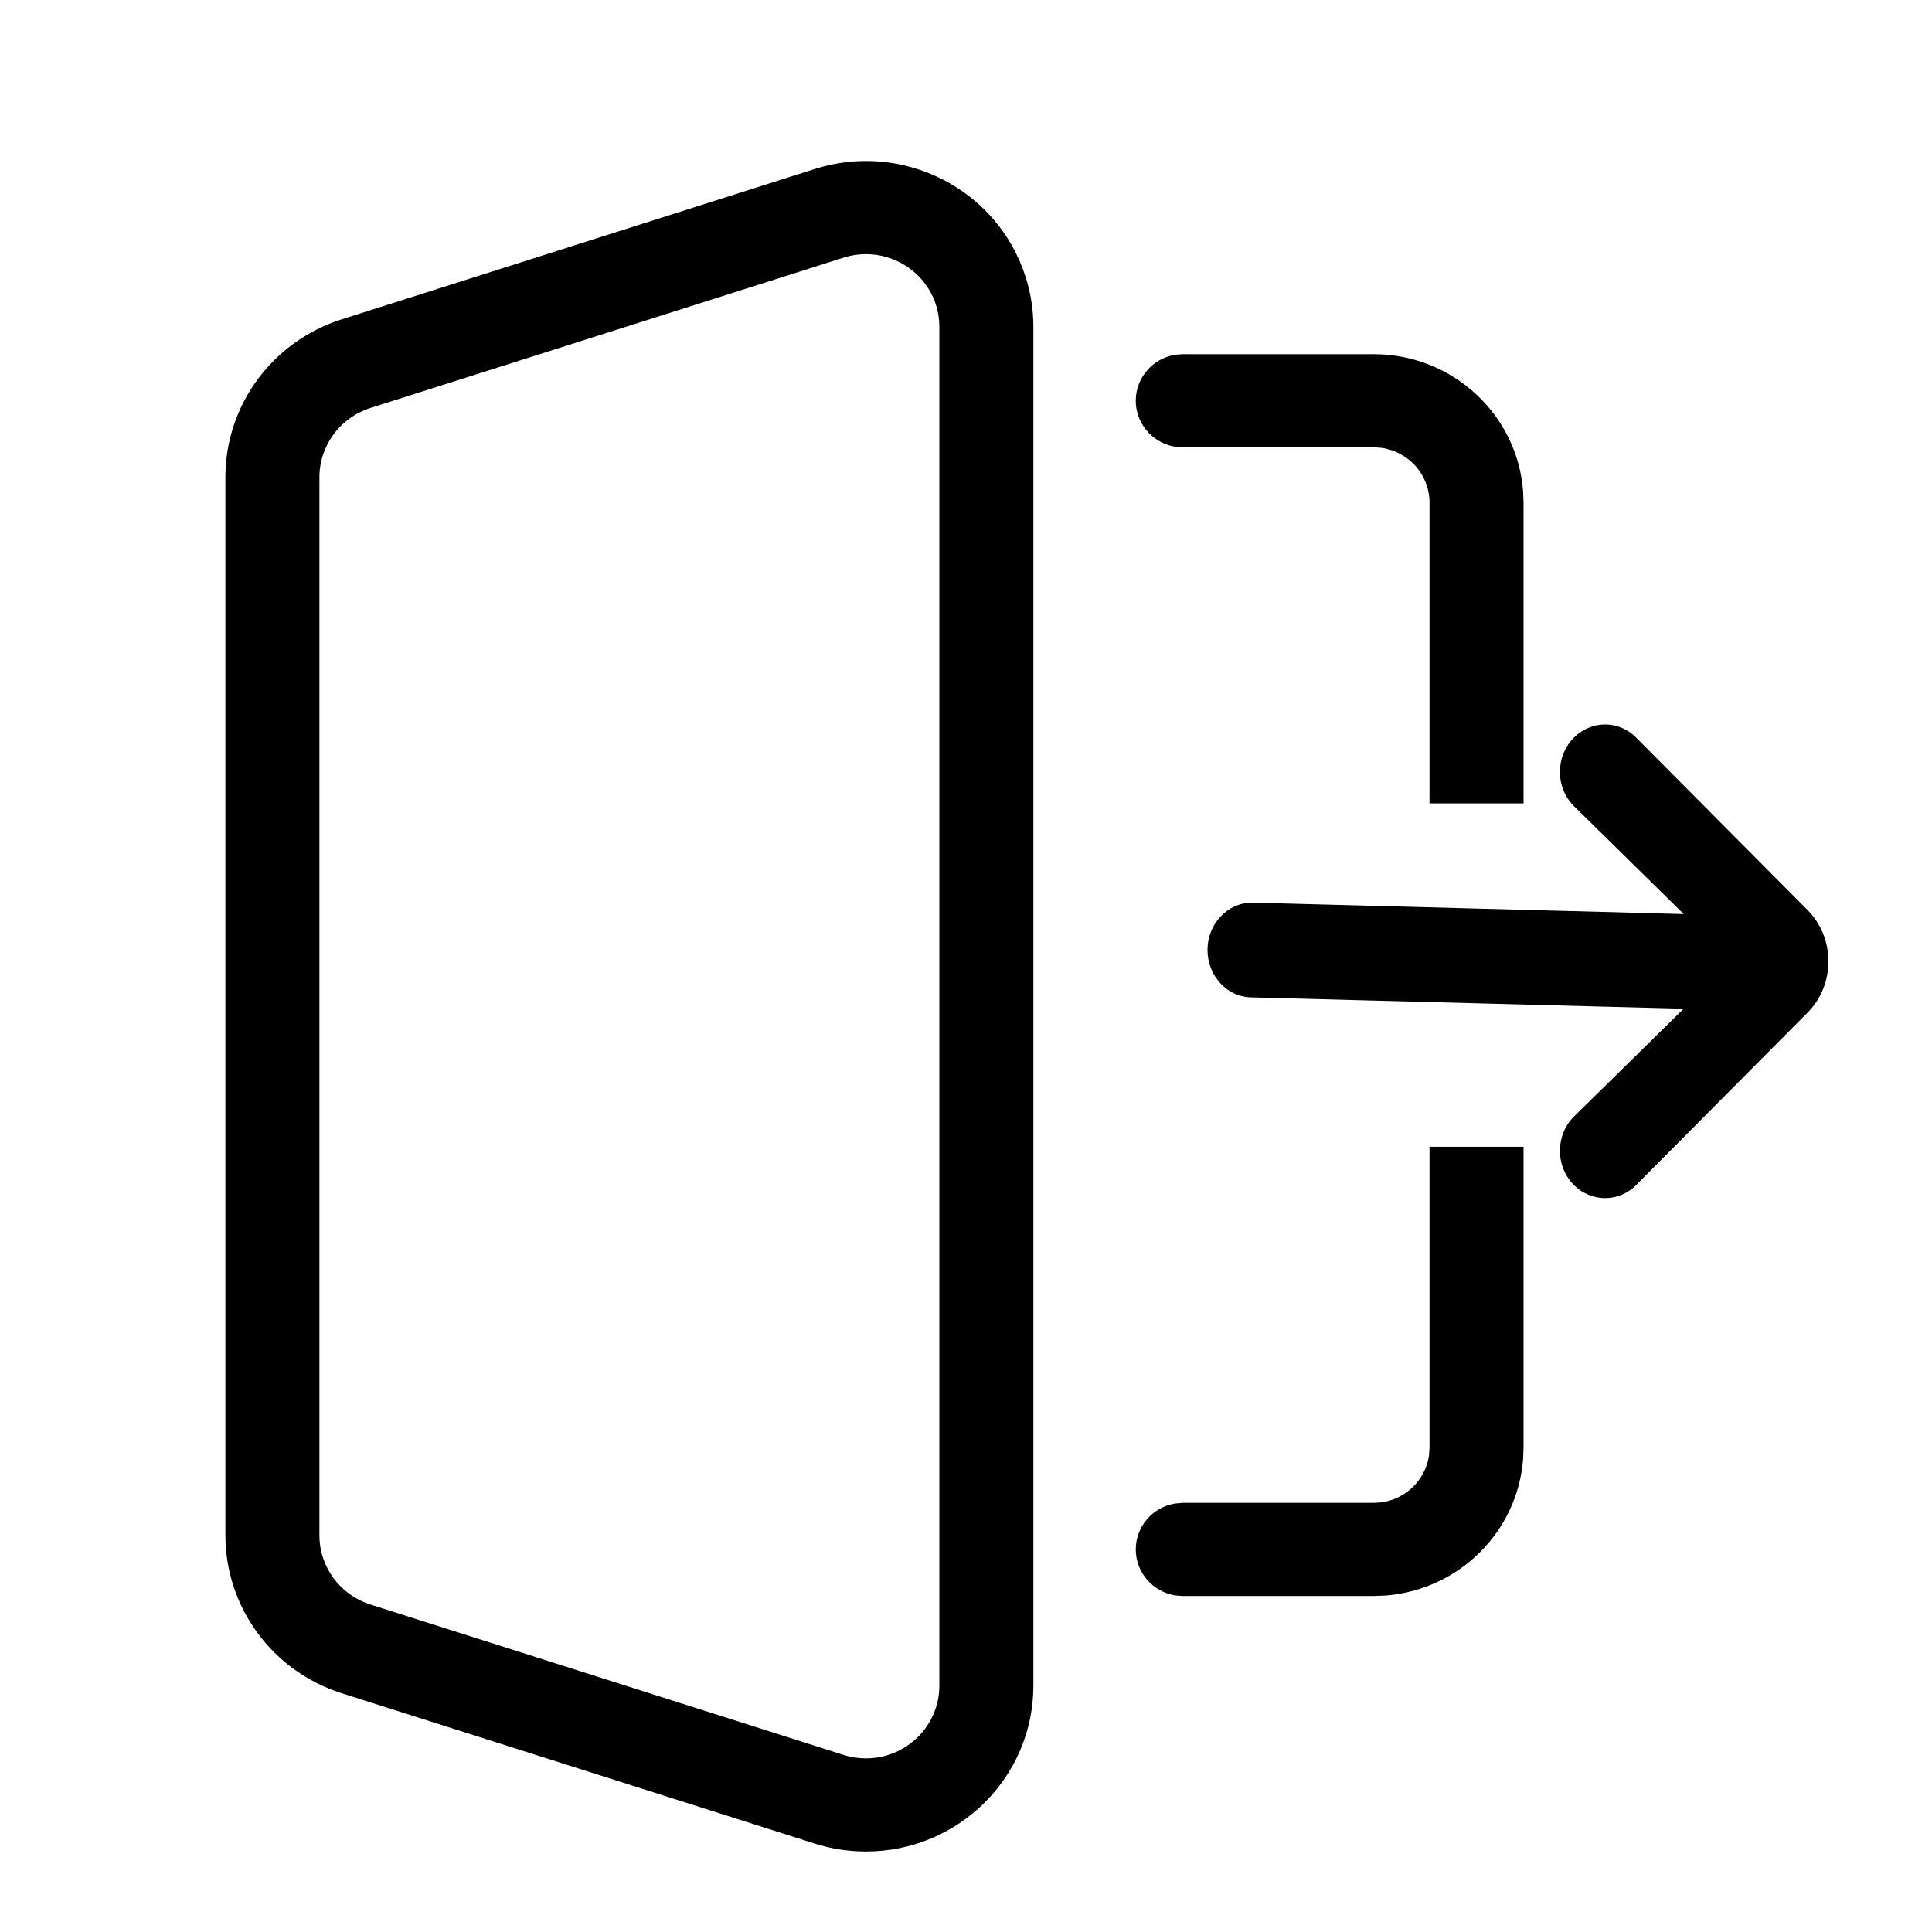
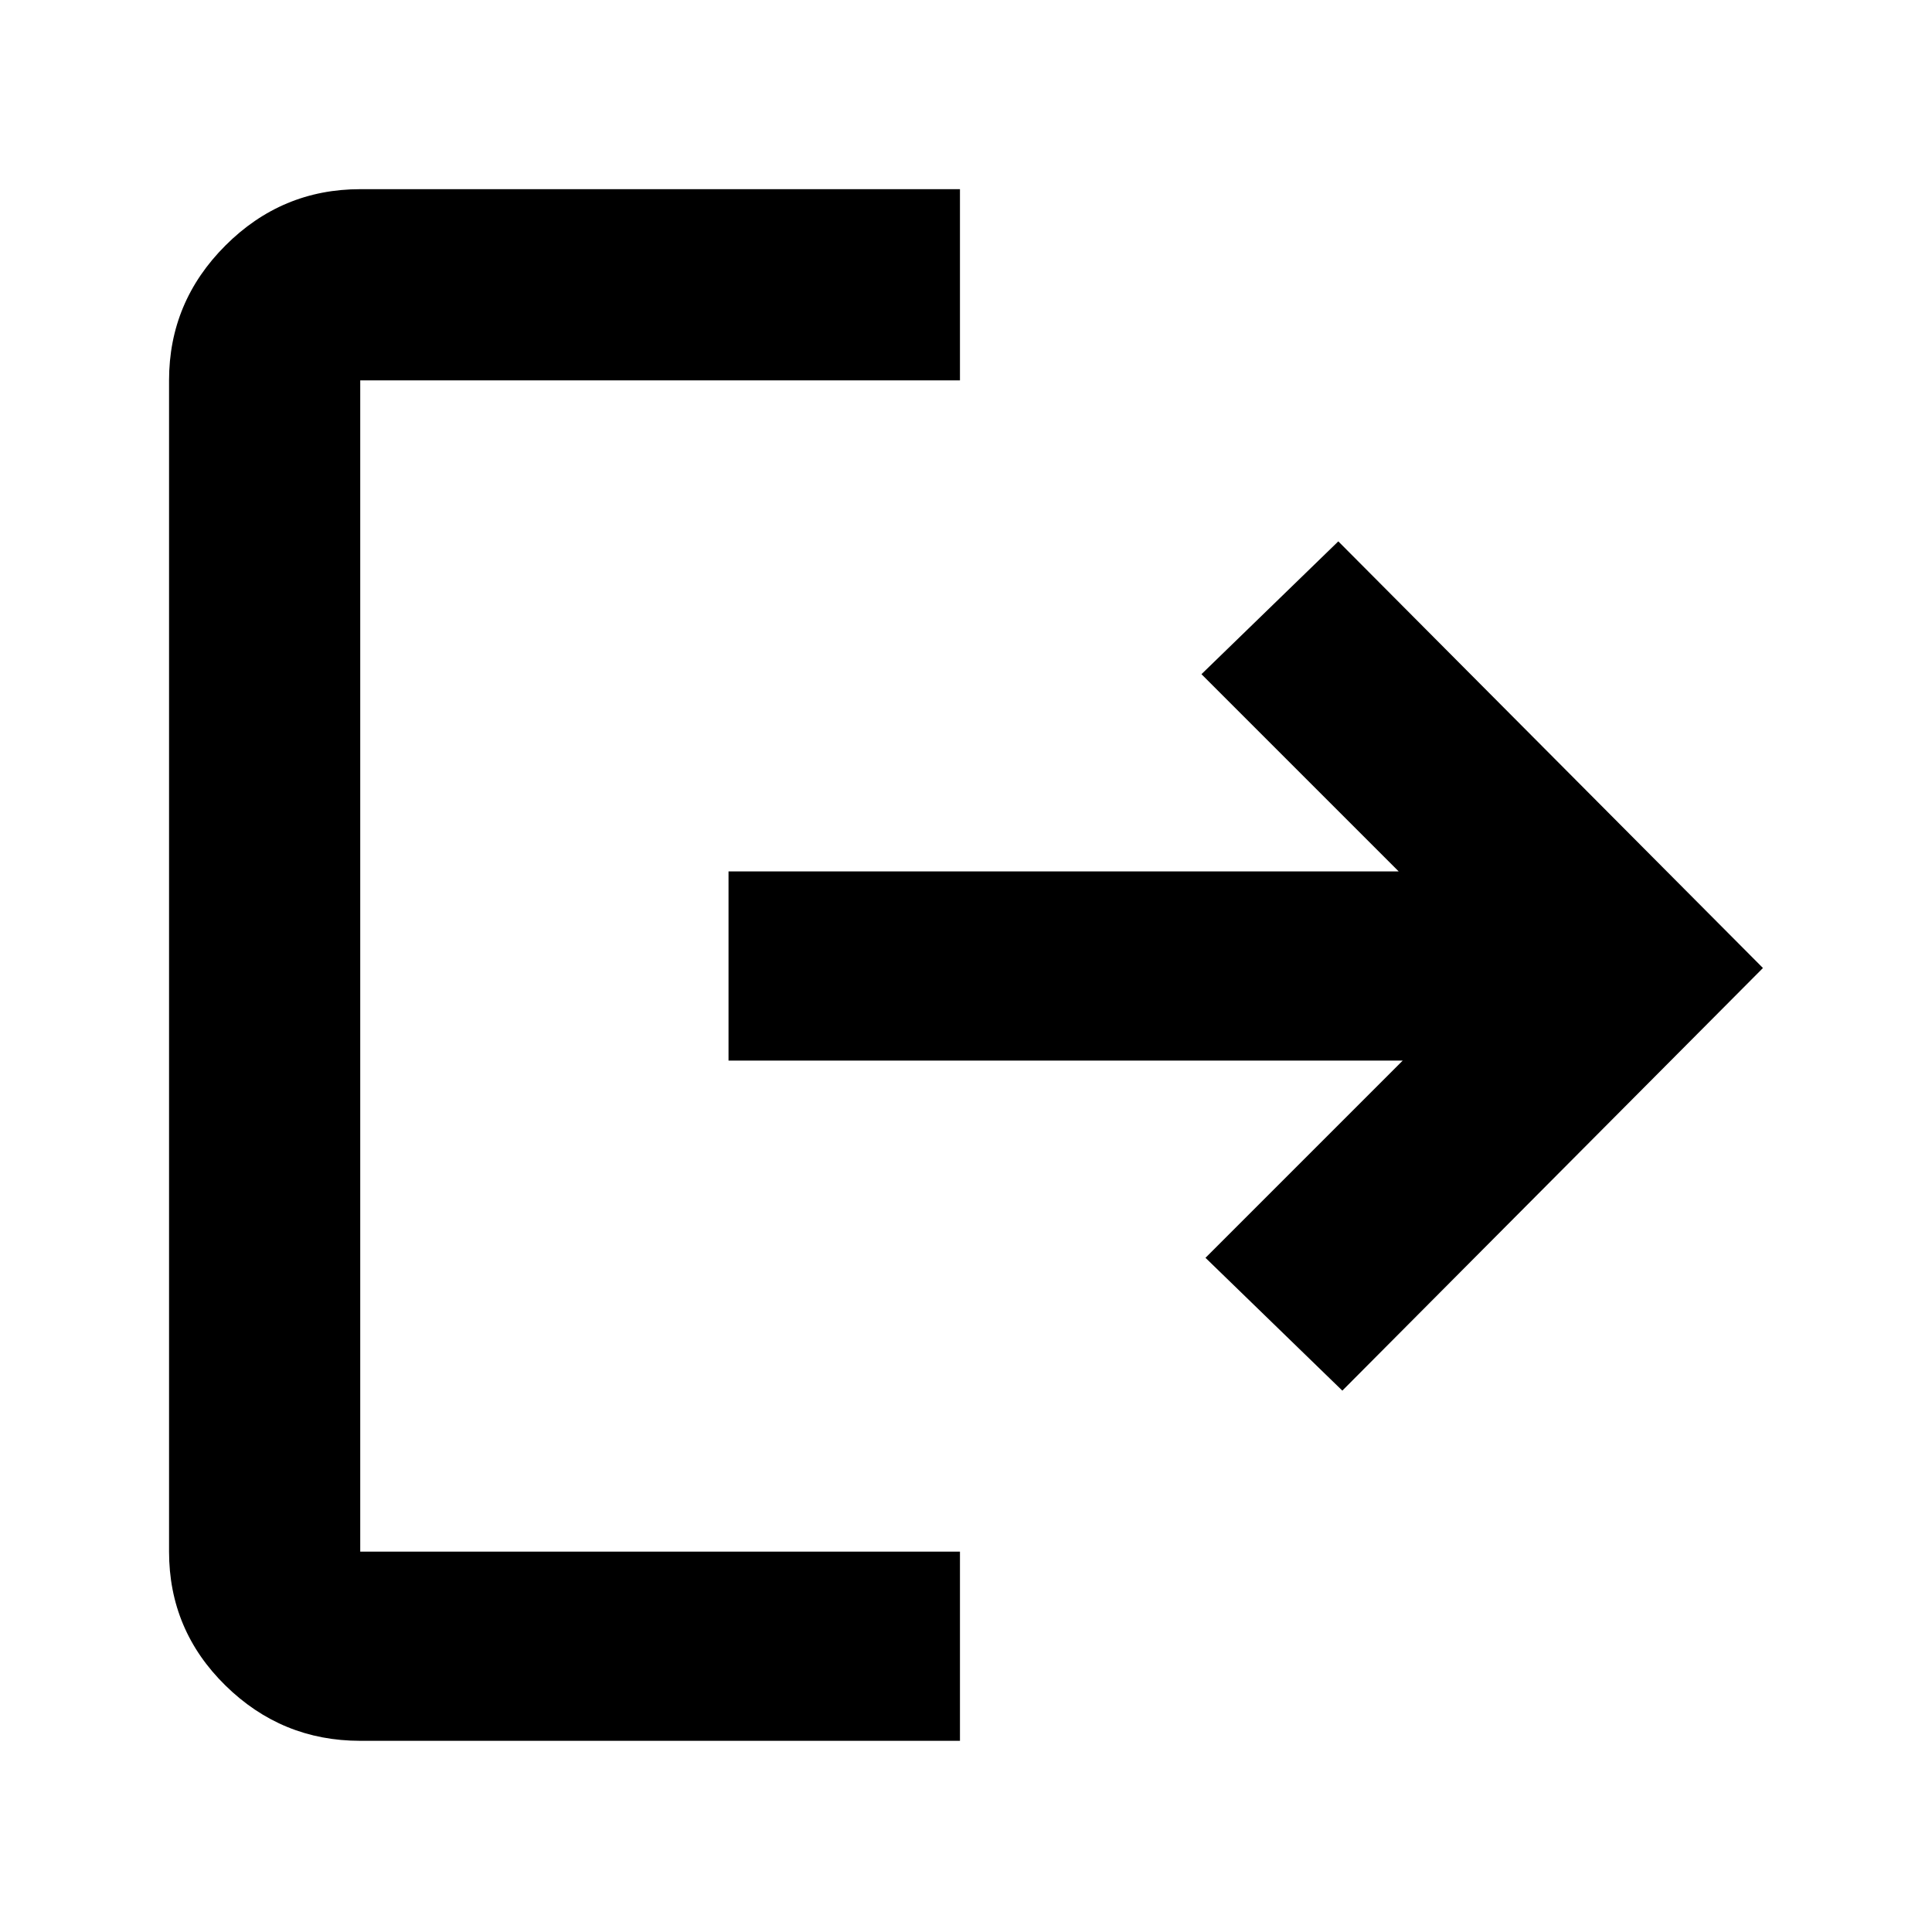
- <svg xmlns="http://www.w3.org/2000/svg" width="24" height="24" viewBox="0 0 24 24">
-   <path fill-rule="evenodd" d="M10.122,2.099 C11.216,1.751 12.387,2.348 12.738,3.432 C12.804,3.635 12.837,3.848 12.837,4.061 L12.837,4.061 L12.837,20.939 C12.837,22.077 11.906,23 10.757,23 C10.541,23 10.327,22.967 10.122,22.902 L10.122,22.902 L4.245,21.034 C3.384,20.76 2.8,19.967 2.8,19.072 L2.8,19.072 L2.8,5.929 C2.8,5.033 3.384,4.24 4.245,3.967 L4.245,3.967 Z M11.626,3.785 C11.472,3.31 10.958,3.048 10.478,3.201 L10.478,3.201 L4.602,5.068 C4.224,5.188 3.968,5.536 3.968,5.929 L3.968,5.929 L3.968,19.072 C3.968,19.465 4.224,19.812 4.602,19.932 L4.602,19.932 L10.478,21.8 C10.568,21.829 10.662,21.843 10.757,21.843 C11.261,21.843 11.669,21.438 11.669,20.939 L11.669,20.939 L11.669,4.061 C11.669,3.968 11.655,3.874 11.626,3.785 Z M18.926,14.246 L18.926,17.982 L18.921,18.12 C18.854,19.024 18.129,19.746 17.218,19.82 L17.065,19.826 L14.693,19.826 L14.606,19.82 C14.325,19.778 14.109,19.538 14.109,19.248 C14.109,18.96 14.321,18.722 14.598,18.677 L14.693,18.669 L17.065,18.669 L17.159,18.663 C17.464,18.622 17.705,18.385 17.751,18.085 L17.758,17.982 L17.758,14.246 L18.926,14.246 Z M20.335,9.173 L22.467,11.318 C22.626,11.485 22.713,11.706 22.713,11.942 C22.713,12.178 22.626,12.4 22.467,12.566 L20.335,14.711 C20.117,14.941 19.762,14.941 19.542,14.711 C19.323,14.482 19.323,14.11 19.542,13.88 L20.915,12.531 L15.554,12.39 C15.248,12.39 15,12.126 15,11.801 C15,11.477 15.248,11.213 15.554,11.213 L20.916,11.355 L19.542,10.004 C19.323,9.774 19.323,9.403 19.542,9.173 C19.762,8.942 20.117,8.942 20.335,9.173 Z M17.065,4.4 C18.046,4.4 18.85,5.152 18.921,6.106 L18.926,6.244 L18.926,9.98 L17.758,9.98 L17.758,6.244 C17.758,5.896 17.497,5.609 17.159,5.563 L17.065,5.557 L14.693,5.557 C14.37,5.557 14.109,5.298 14.109,4.978 C14.109,4.688 14.325,4.448 14.606,4.406 L14.693,4.4 L17.065,4.4 Z" />
+ <svg xmlns="http://www.w3.org/2000/svg" height="48" width="48">
+   <path d="M8.95 43.25q-1.95 0-3.35-1.375Q4.2 40.5 4.2 38.55V9.45q0-1.95 1.4-3.35Q7 4.7 8.95 4.7h14.9v4.75H8.95v29.1h14.9v4.7Zm24.4-8.7-3.4-3.3 4.9-4.9H18.1v-4.7h16.65l-4.9-4.9 3.4-3.3 10.55 10.6Z" />
</svg>
